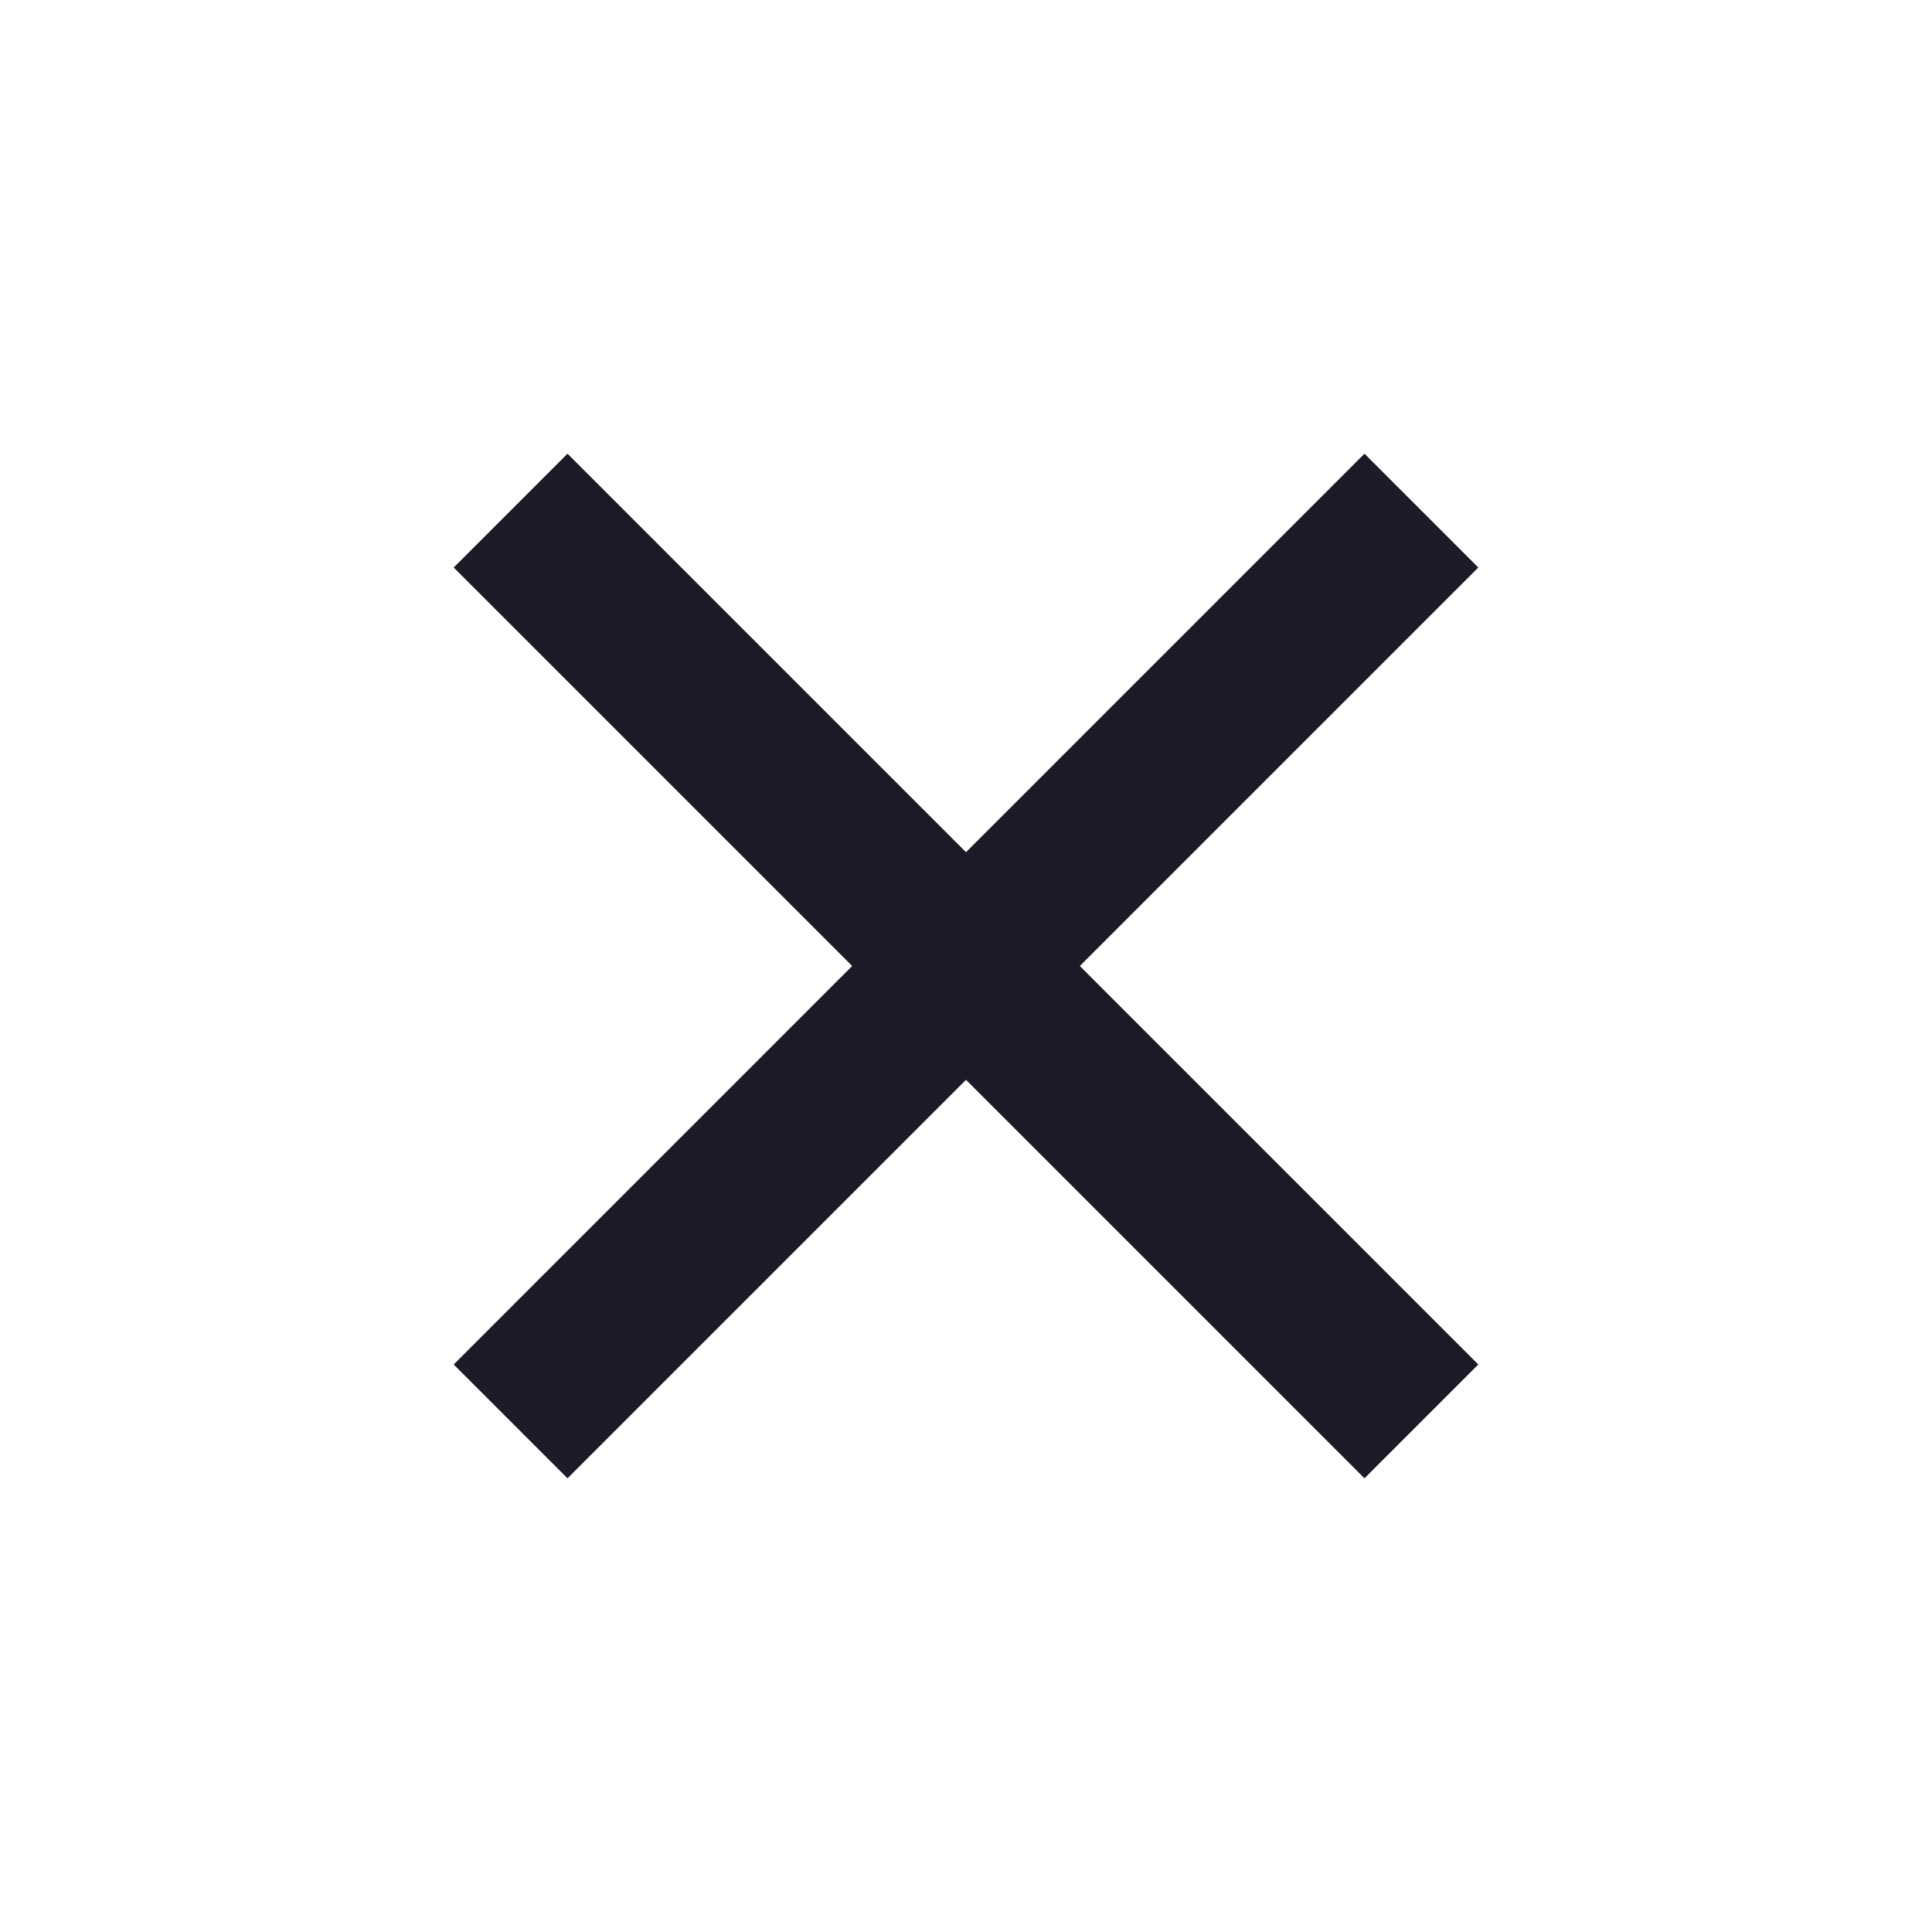
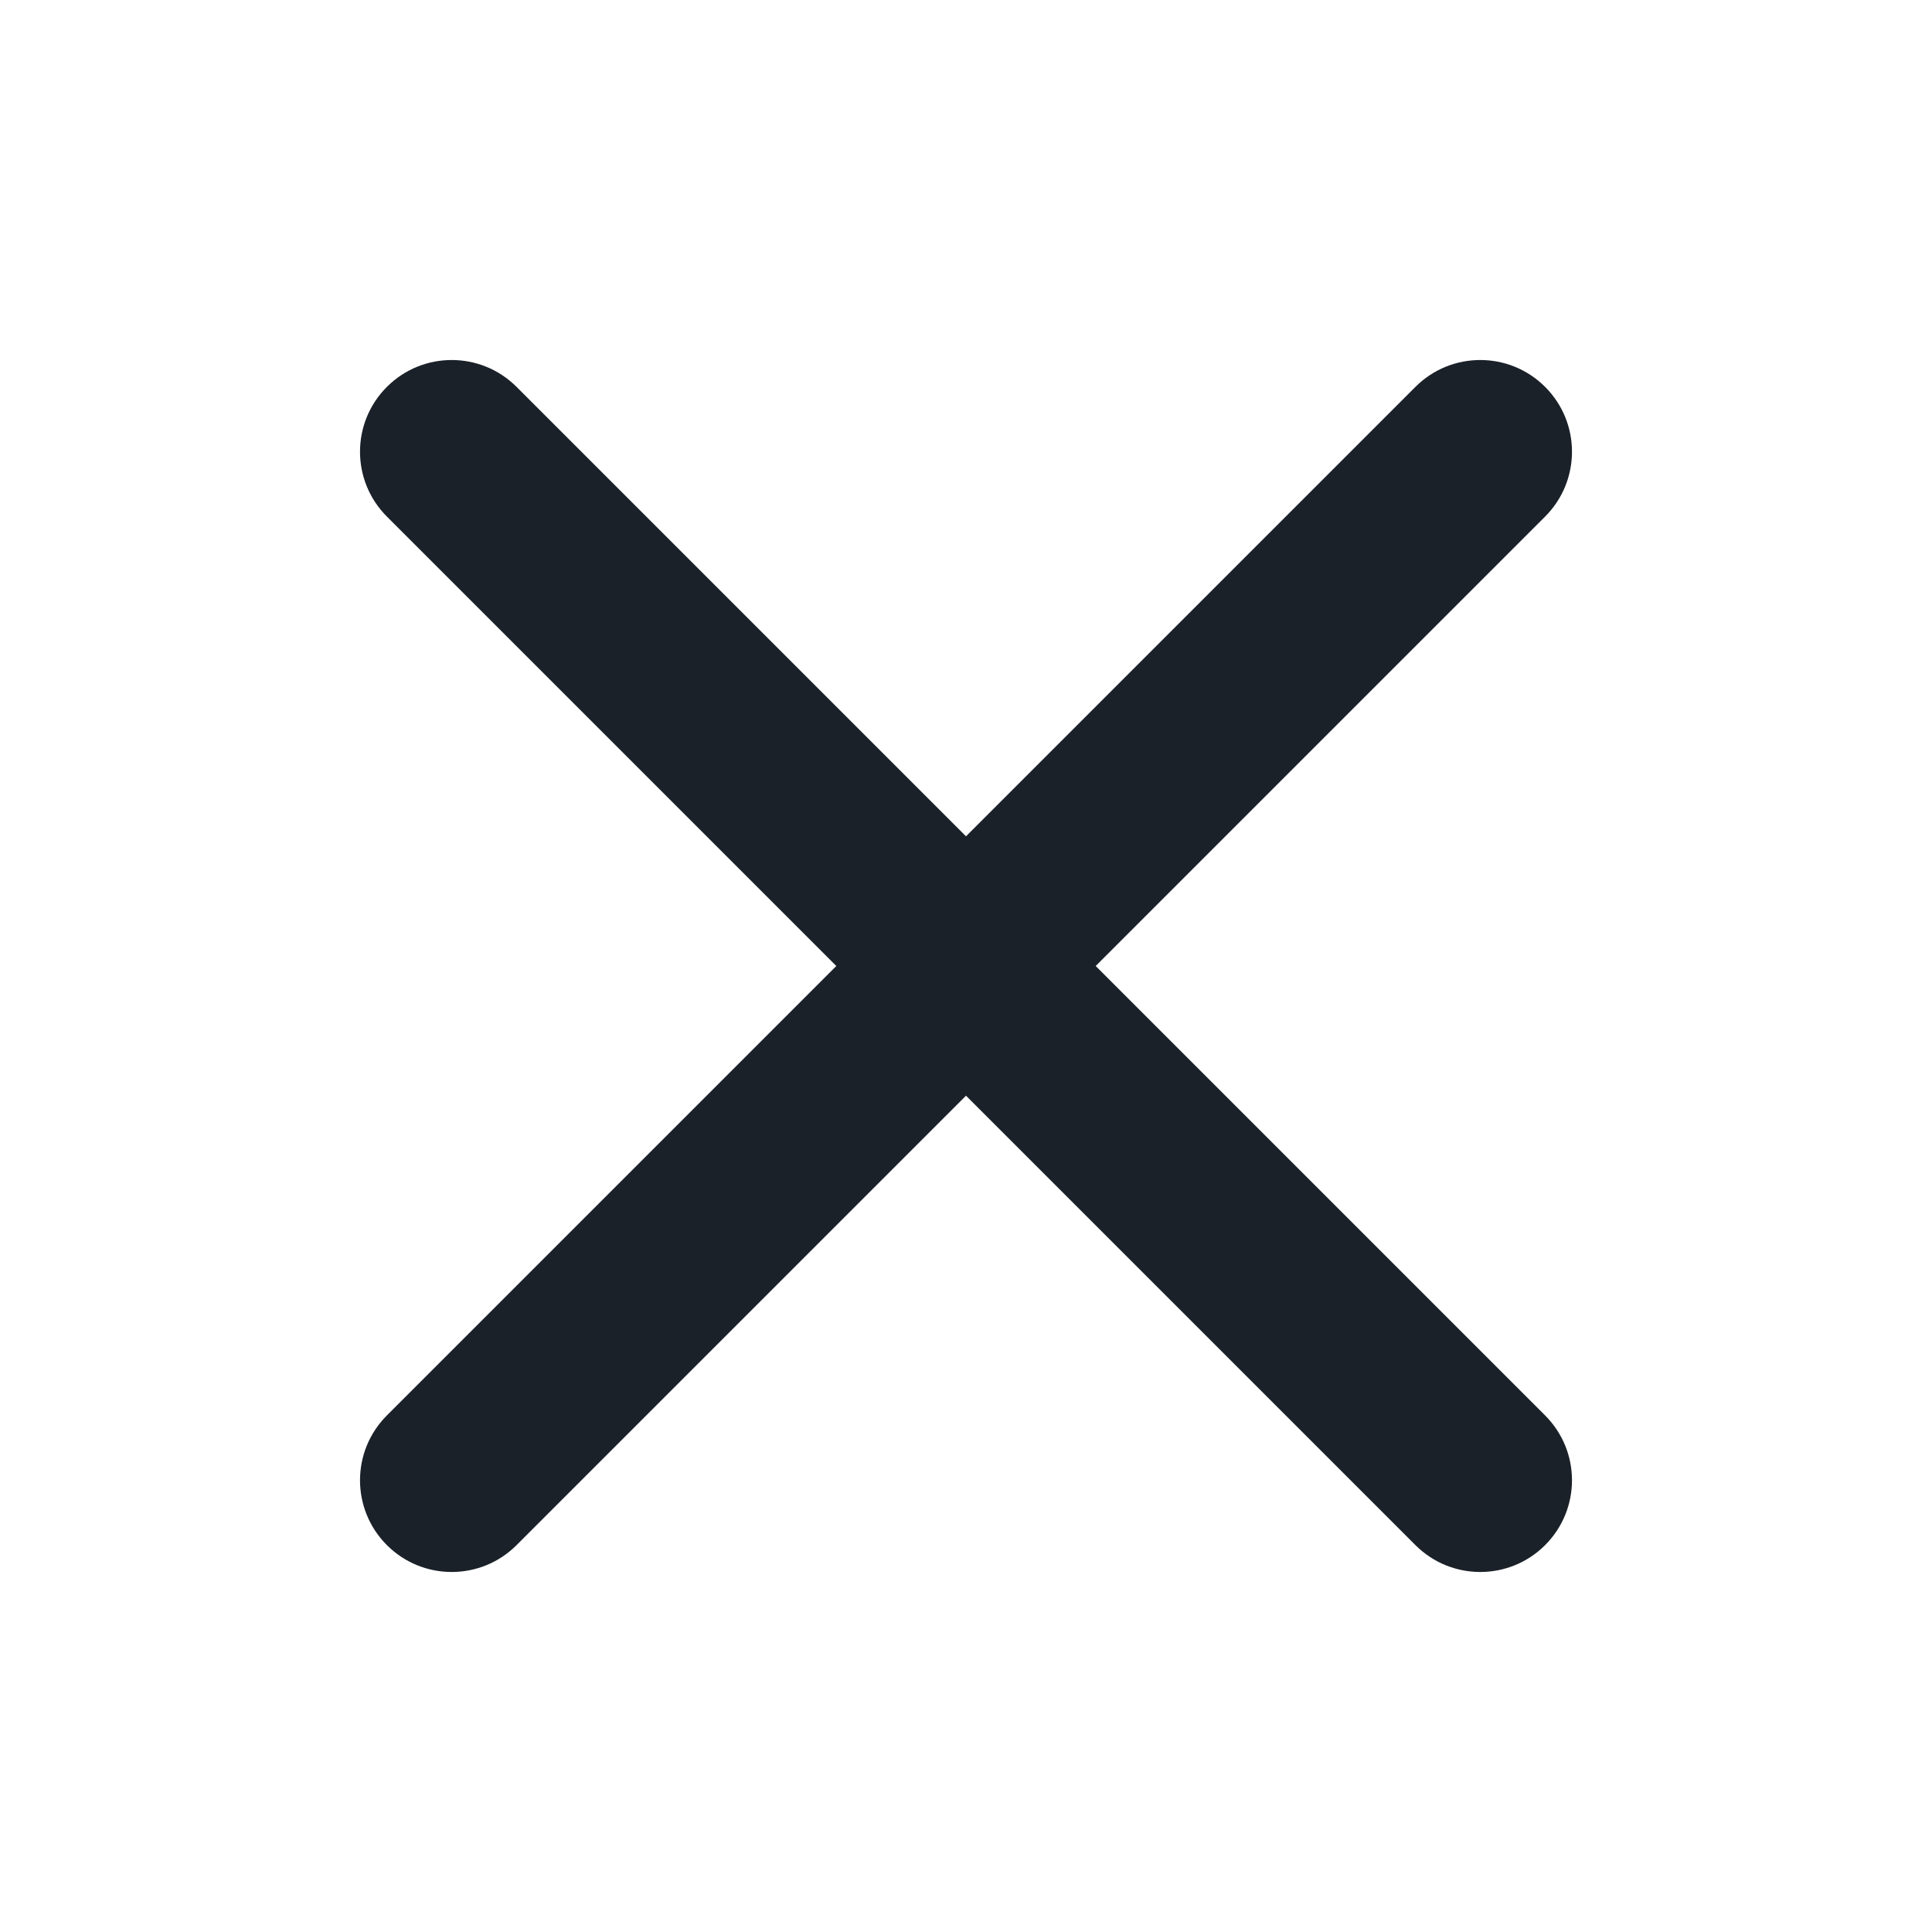
<svg xmlns="http://www.w3.org/2000/svg" width="24" height="24" viewBox="0 0 24 24" fill="none">
-   <path d="M12 10.586L16.95 5.636L18.364 7.05L13.414 12L18.364 16.95L16.95 18.364L12 13.414L7.05 18.364L5.636 16.95L10.586 12L5.636 7.05L7.05 5.636L12 10.586Z" fill="#1C1A26" />
+   <path d="M19.194 6.417C19.639 5.972 19.639 5.251 19.194 4.806C18.749 4.361 18.028 4.361 17.583 4.806L12 10.389L6.417 4.806C5.972 4.361 5.251 4.361 4.806 4.806C4.361 5.251 4.361 5.972 4.806 6.417L10.389 12L4.806 17.583C4.361 18.028 4.361 18.749 4.806 19.194C5.251 19.639 5.972 19.639 6.417 19.194L12 13.611L17.583 19.194C18.028 19.639 18.749 19.639 19.194 19.194C19.639 18.749 19.639 18.028 19.194 17.583L13.611 12L19.194 6.417Z" fill="#1B2129" />
</svg>
